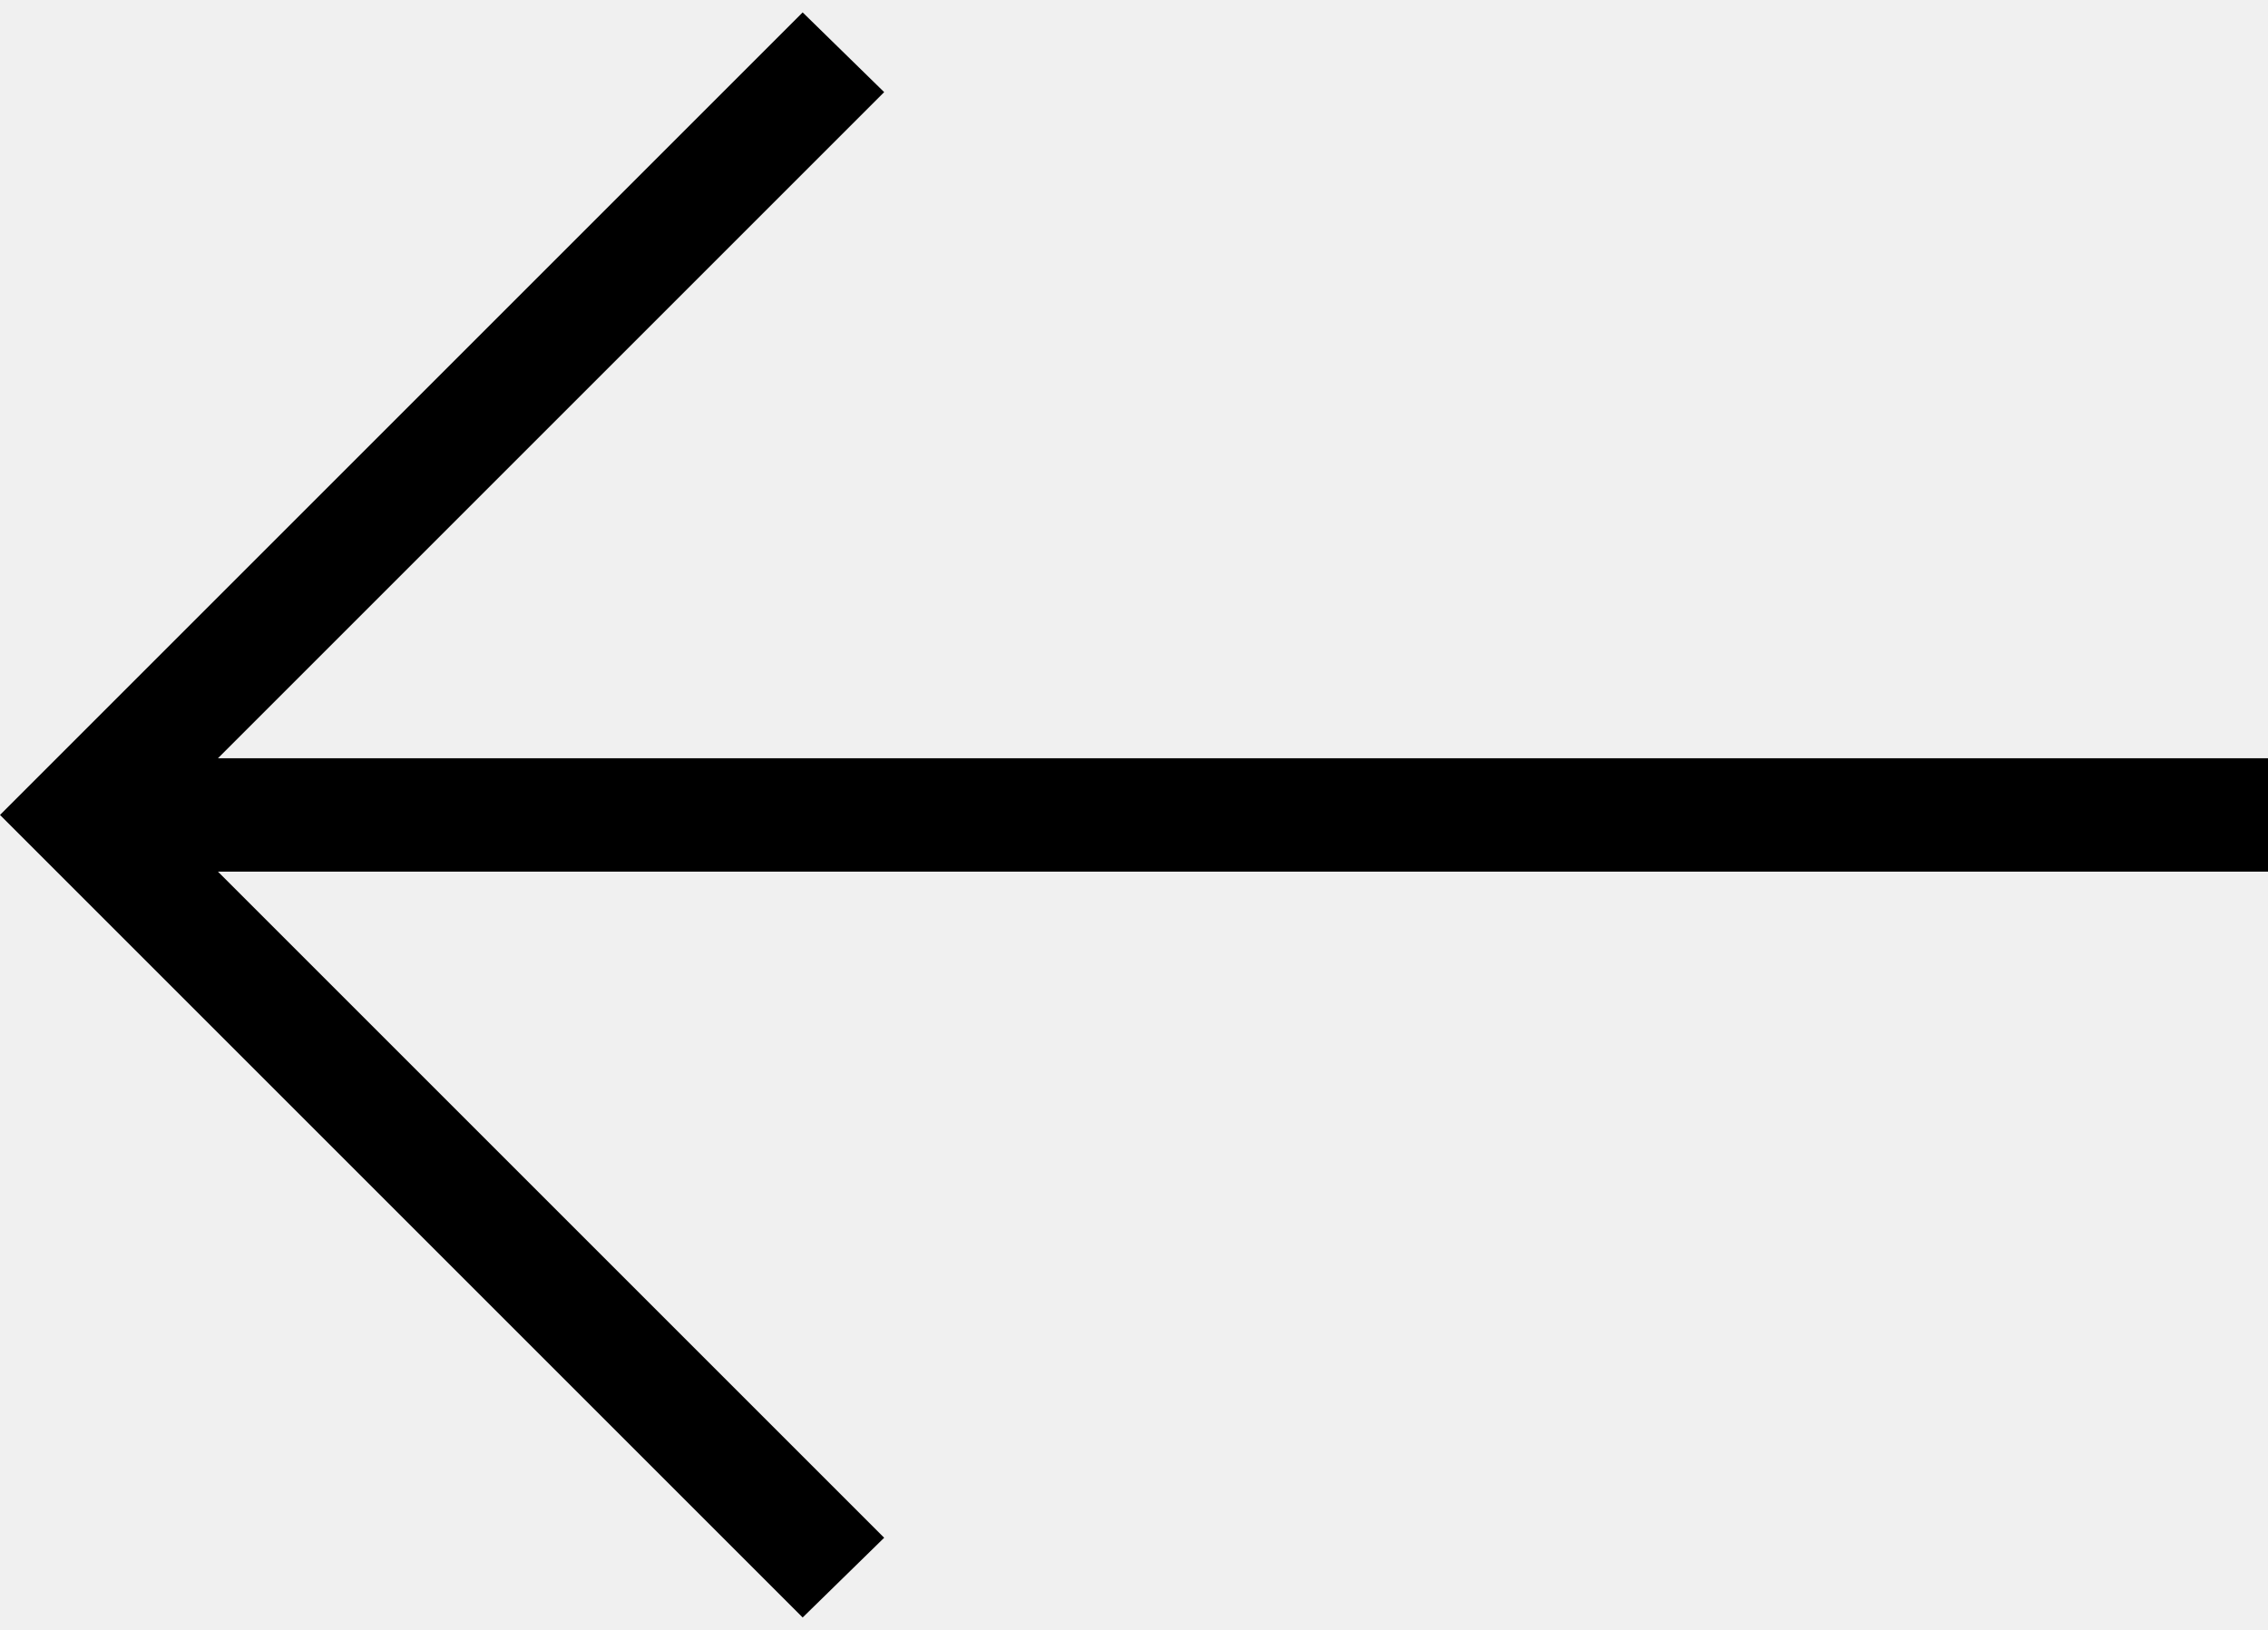
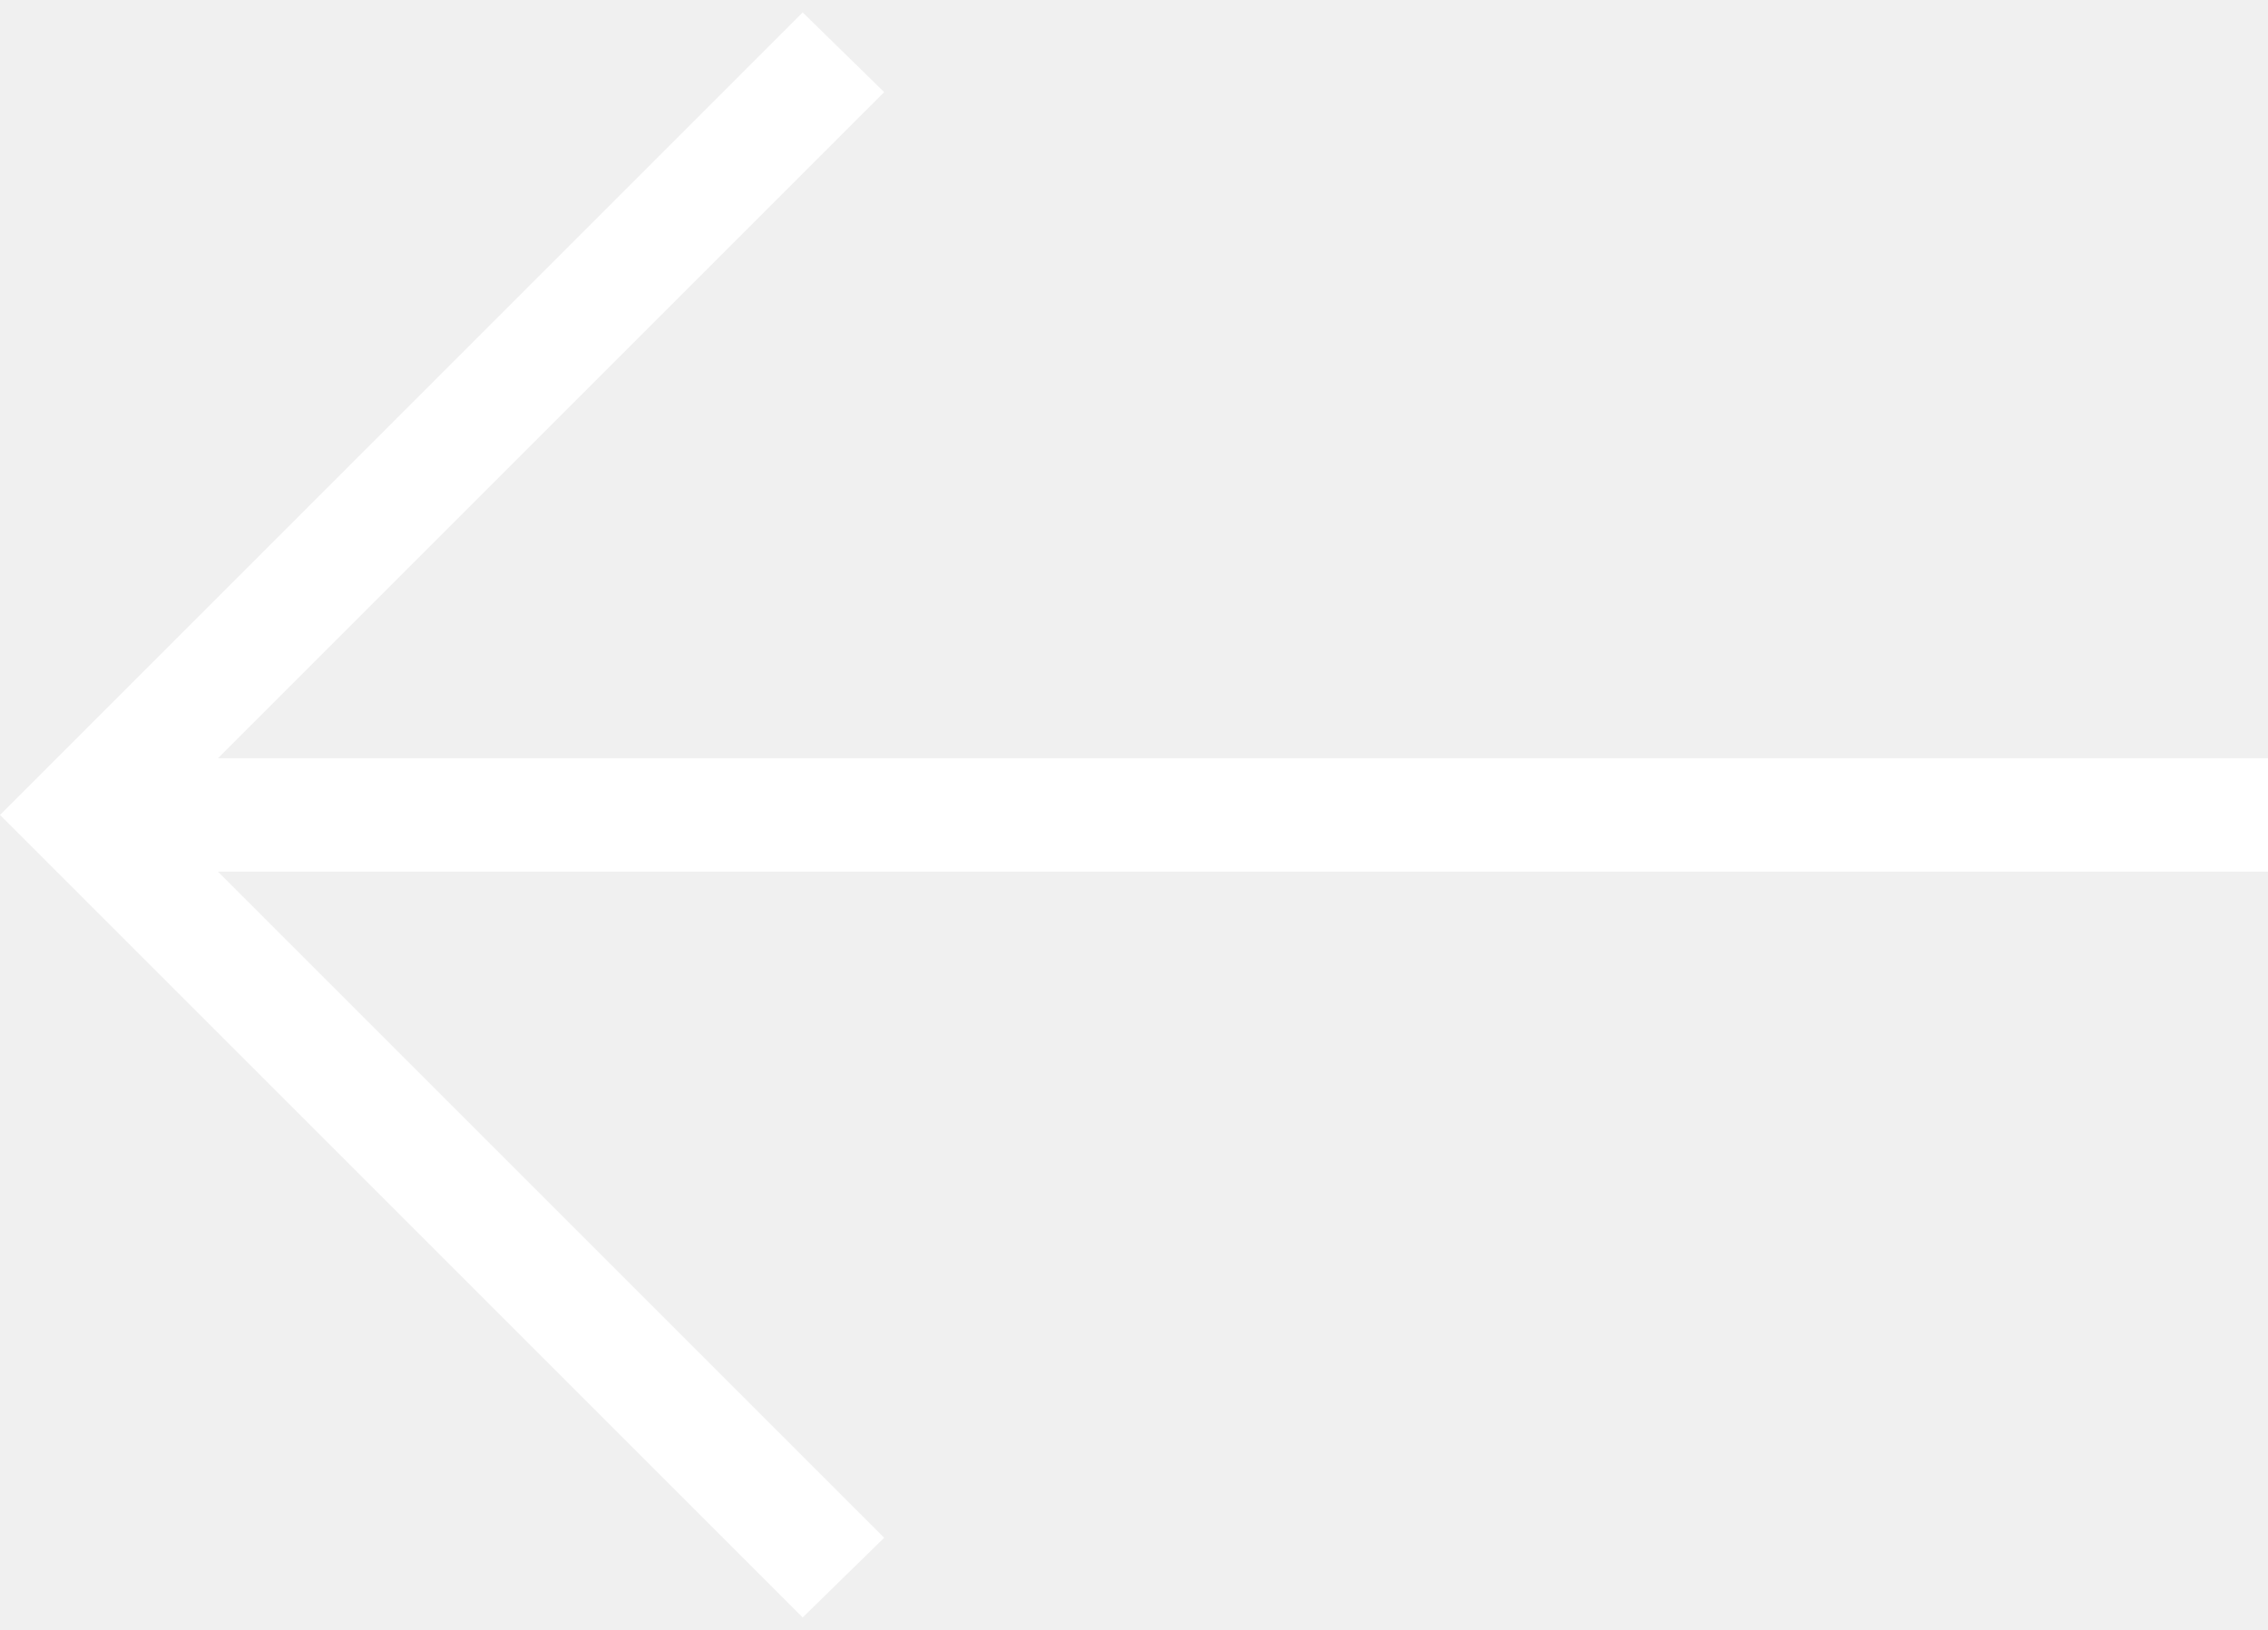
<svg xmlns="http://www.w3.org/2000/svg" version="1.1" id="Layer_1" x="0px" y="0px" viewBox="0 0 128 92" style="enable-background:new 0 0 128 92;" xml:space="preserve" width="128" height="92">
-   <polygon fill="#000" points="128,42.8 12.3,42.8 49.9,5.2 45.3,0.7 0,46 45.3,91.3 49.9,86.8 12.3,49.2 128,49.2 " />
+   <polygon fill="#fff" points="128,42.8 12.3,42.8 49.9,5.2 45.3,0.7 0,46 45.3,91.3 49.9,86.8 12.3,49.2 128,49.2 " />
</svg>
